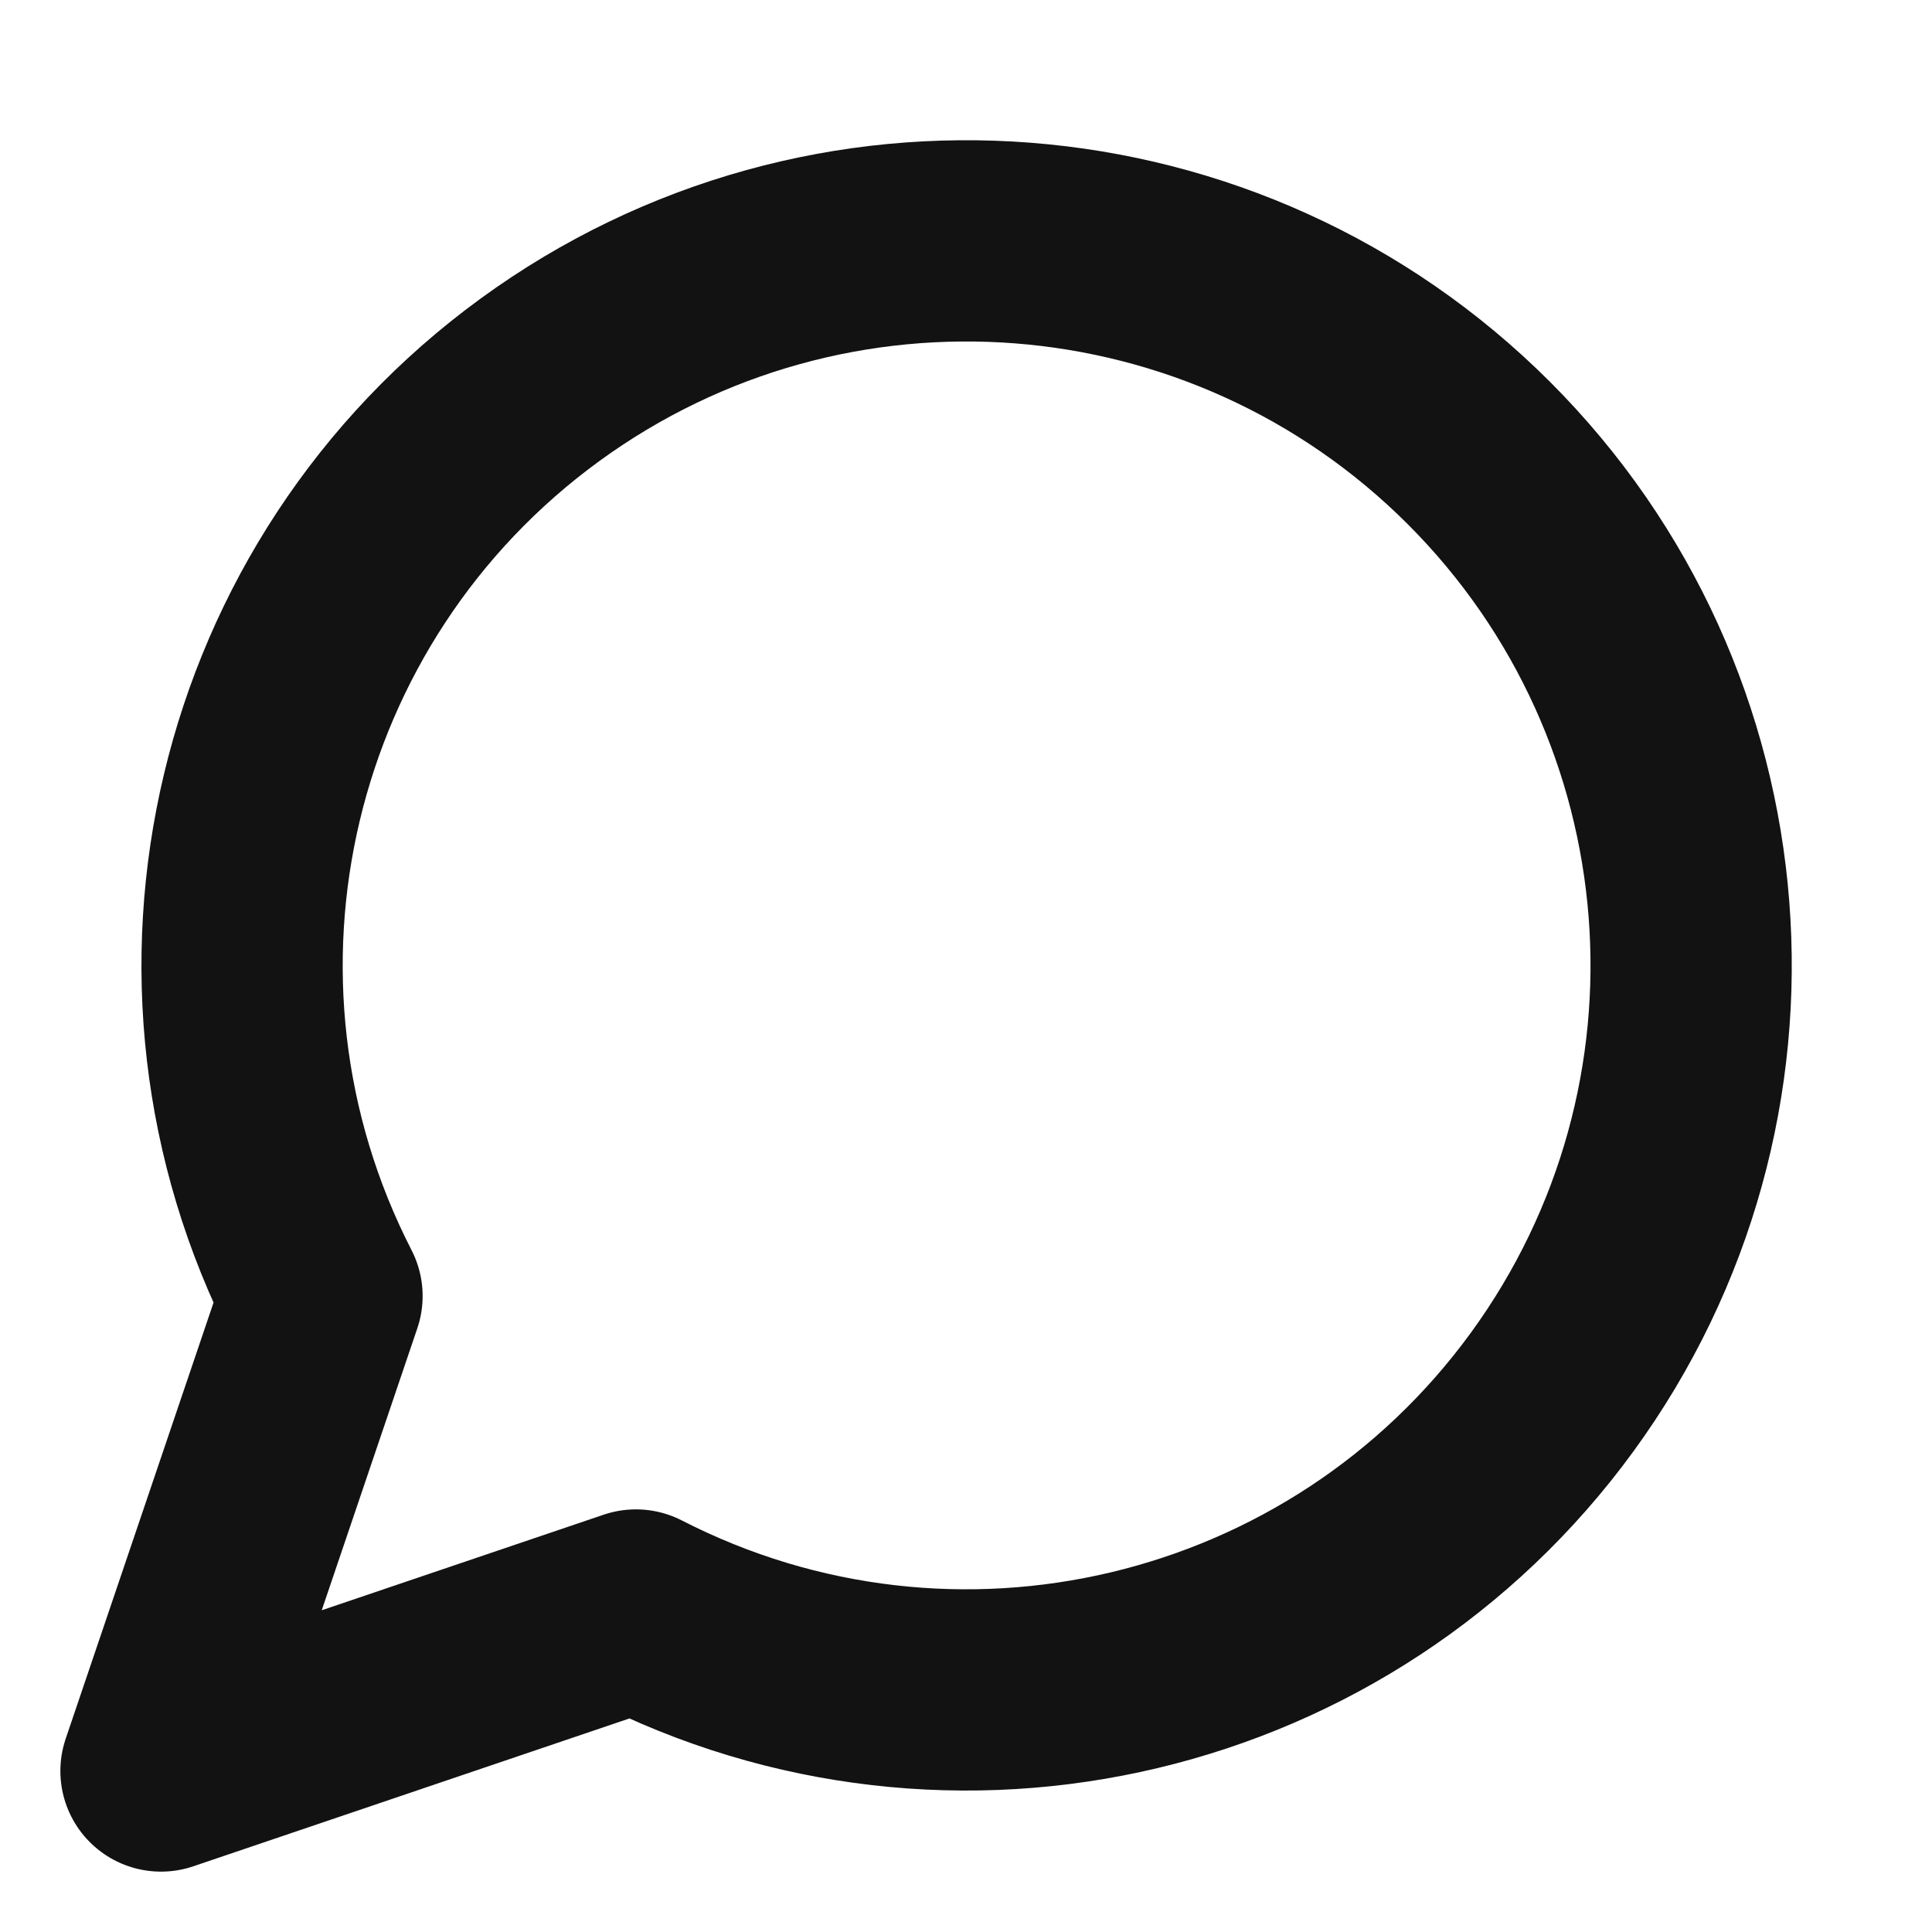
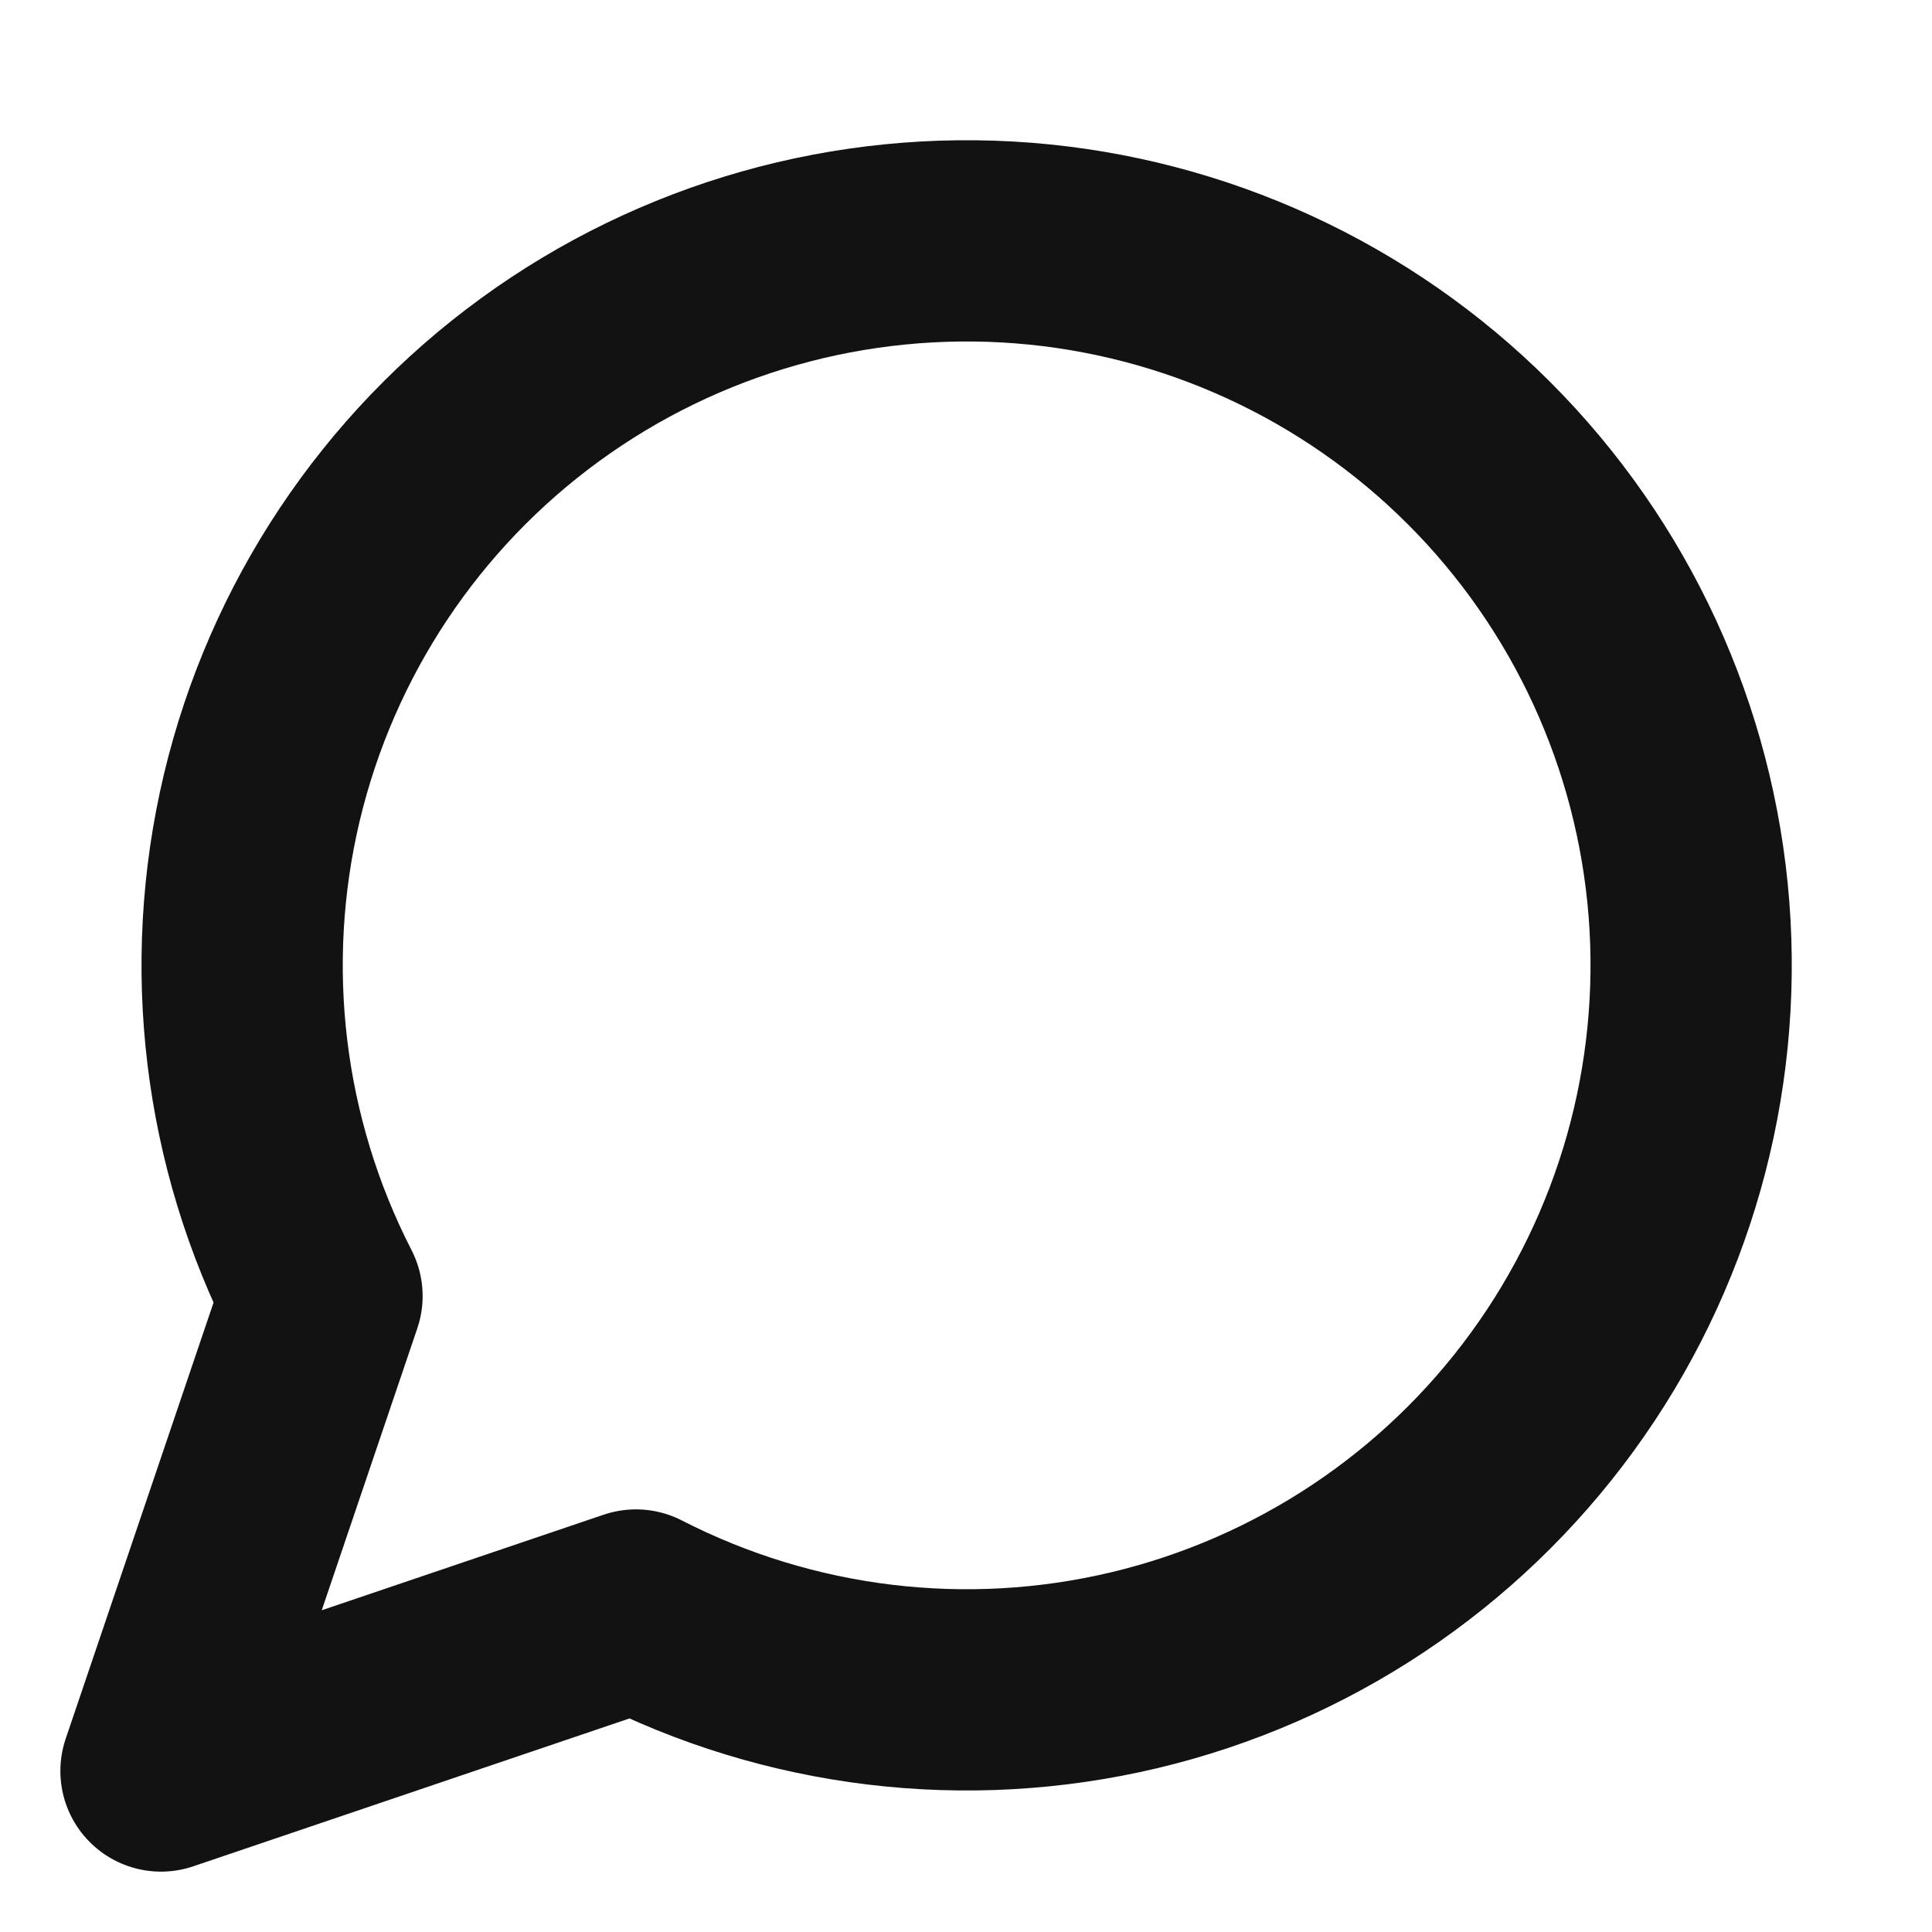
<svg xmlns="http://www.w3.org/2000/svg" width="24" height="24" viewBox="0 0 24 24" fill="none">
-   <path d="M7.9 20A9 9 0 1 0 4 16.1L2 22Z" stroke="#121212" stroke-width="2.5" stroke-linecap="round" stroke-linejoin="round" />
+   <path d="M7.9 20C9.809 20.979 12.004 21.244 14.091 20.748C16.178 20.251 18.019 19.026 19.282 17.292C20.545 15.559 21.147 13.431 20.981 11.292C20.814 9.154 19.889 7.145 18.372 5.628C16.855 4.111 14.846 3.186 12.708 3.019C10.569 2.853 8.441 3.455 6.708 4.718C4.974 5.981 3.749 7.822 3.252 9.909C2.756 11.996 3.021 14.191 4 16.1L2 22L7.9 20Z" stroke="#121212" stroke-width="2.5" stroke-linecap="round" stroke-linejoin="round" />
</svg>
